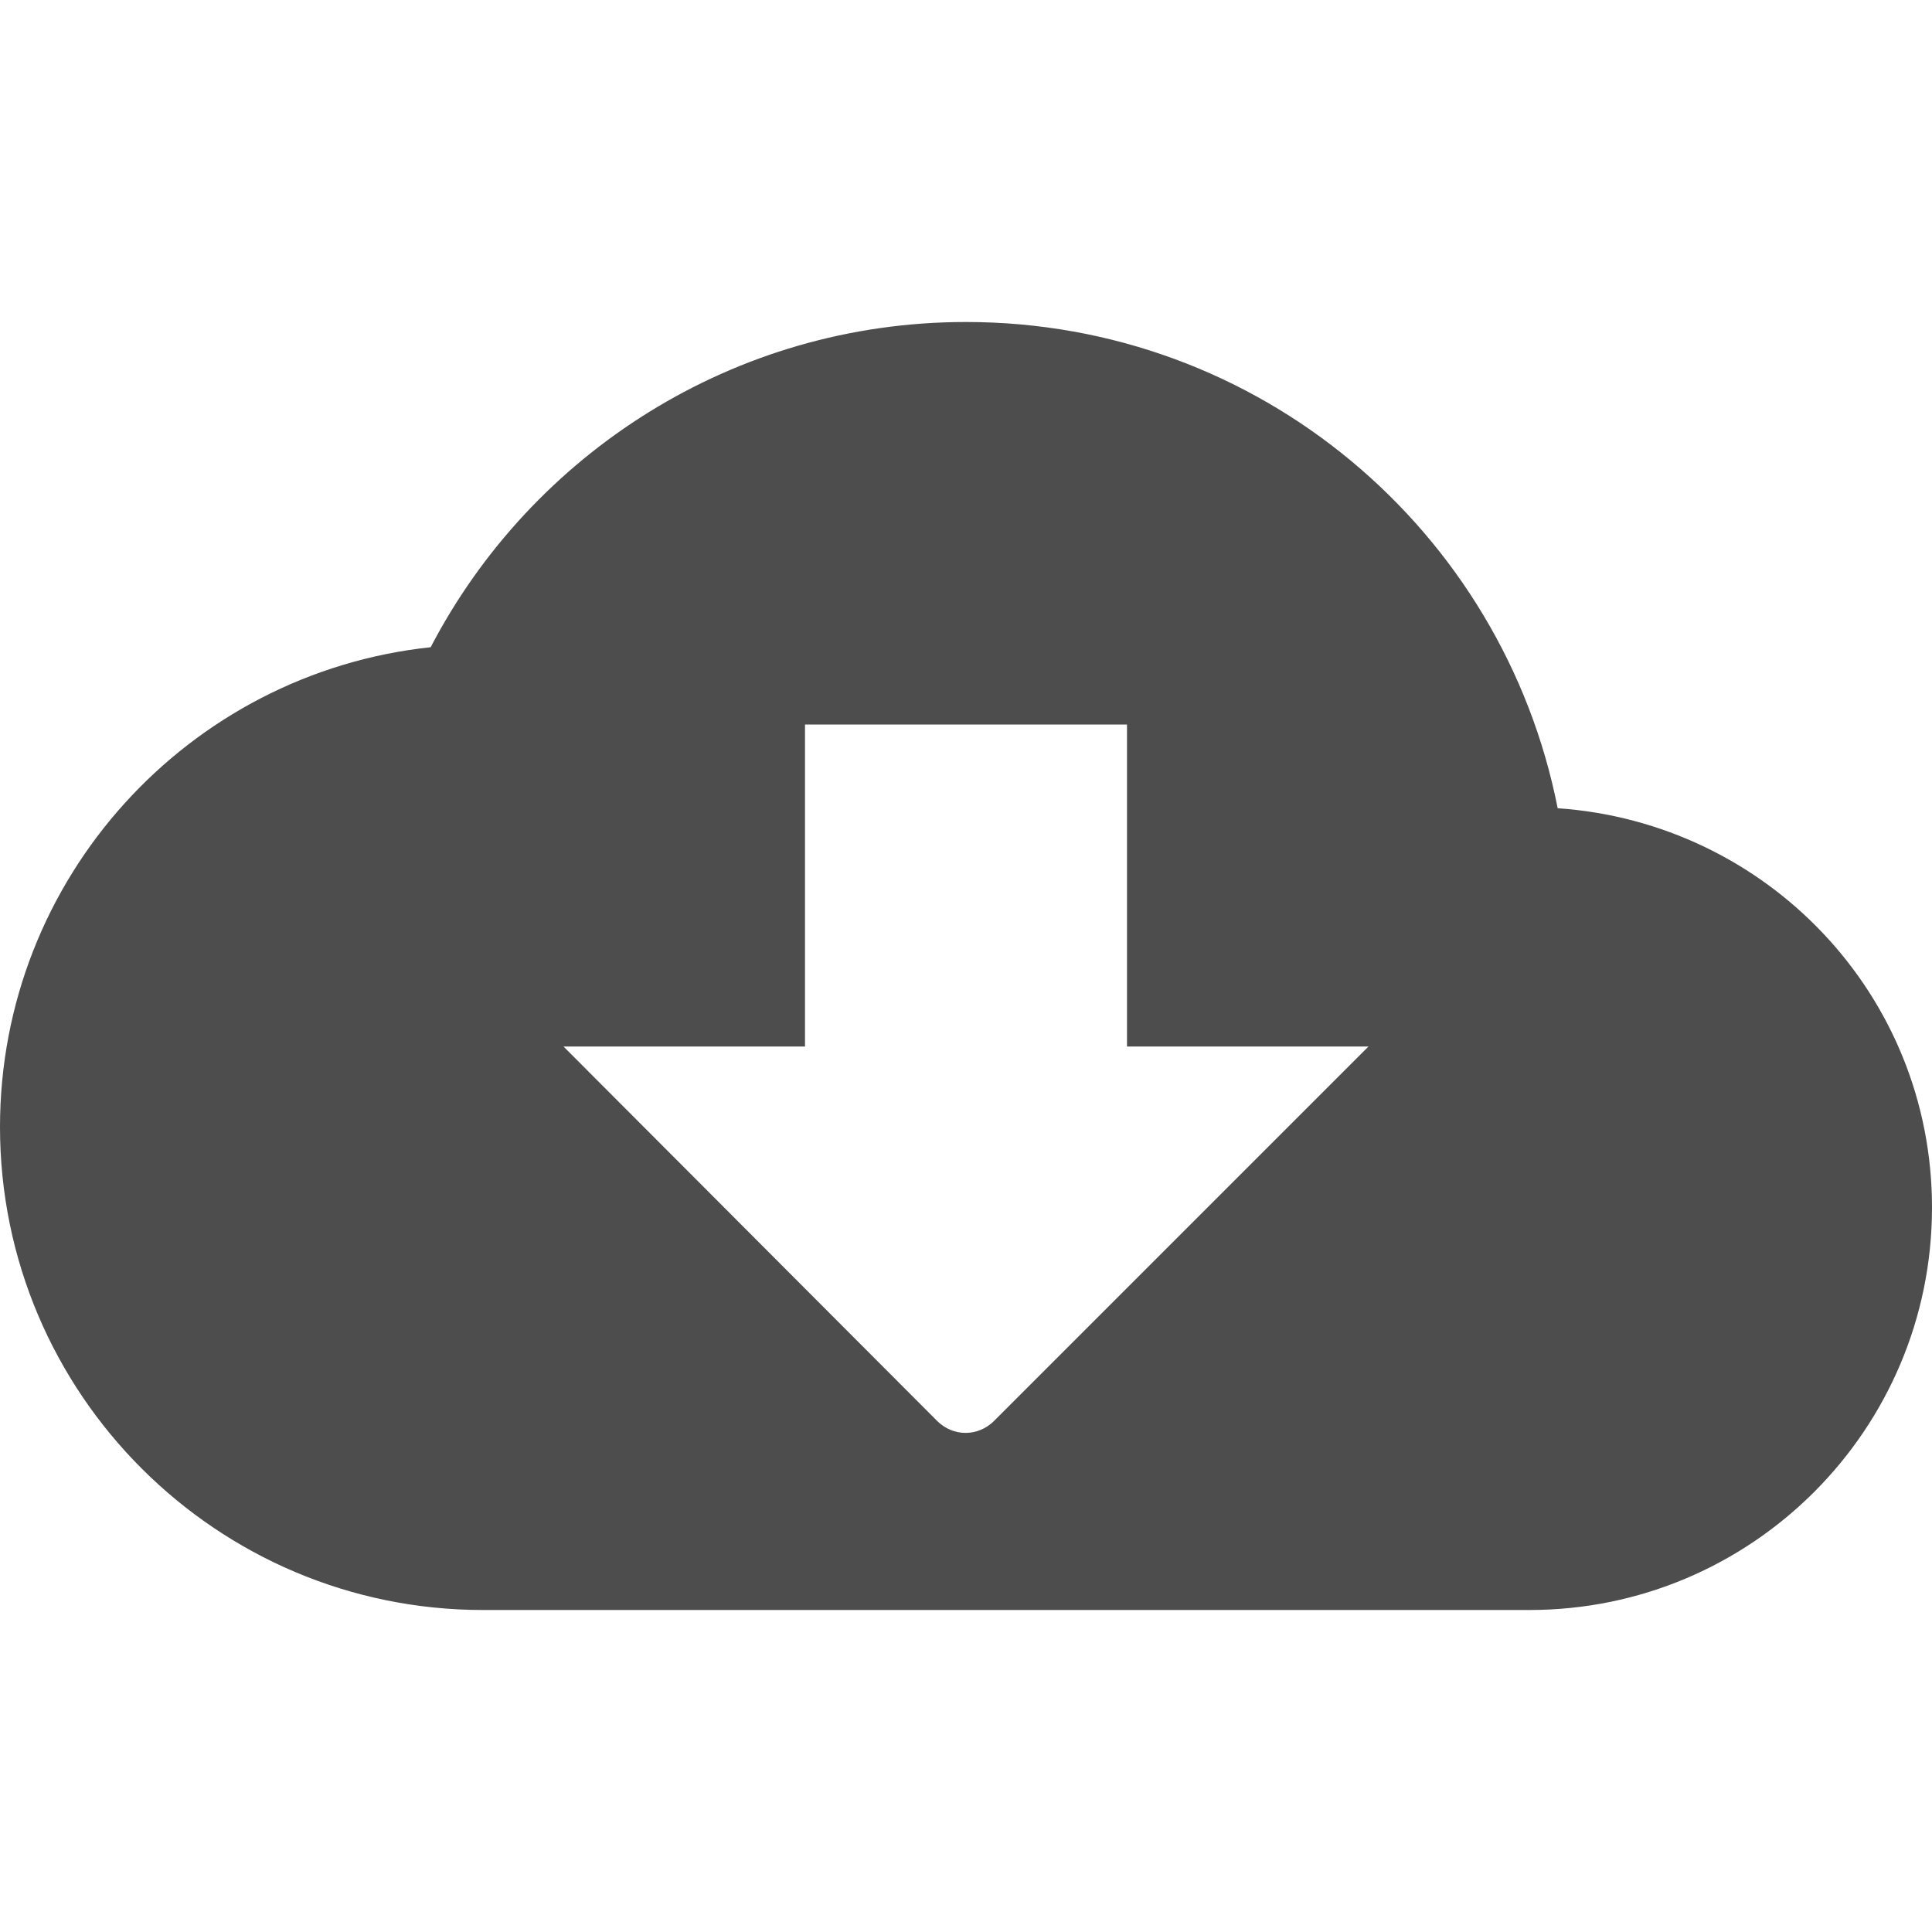
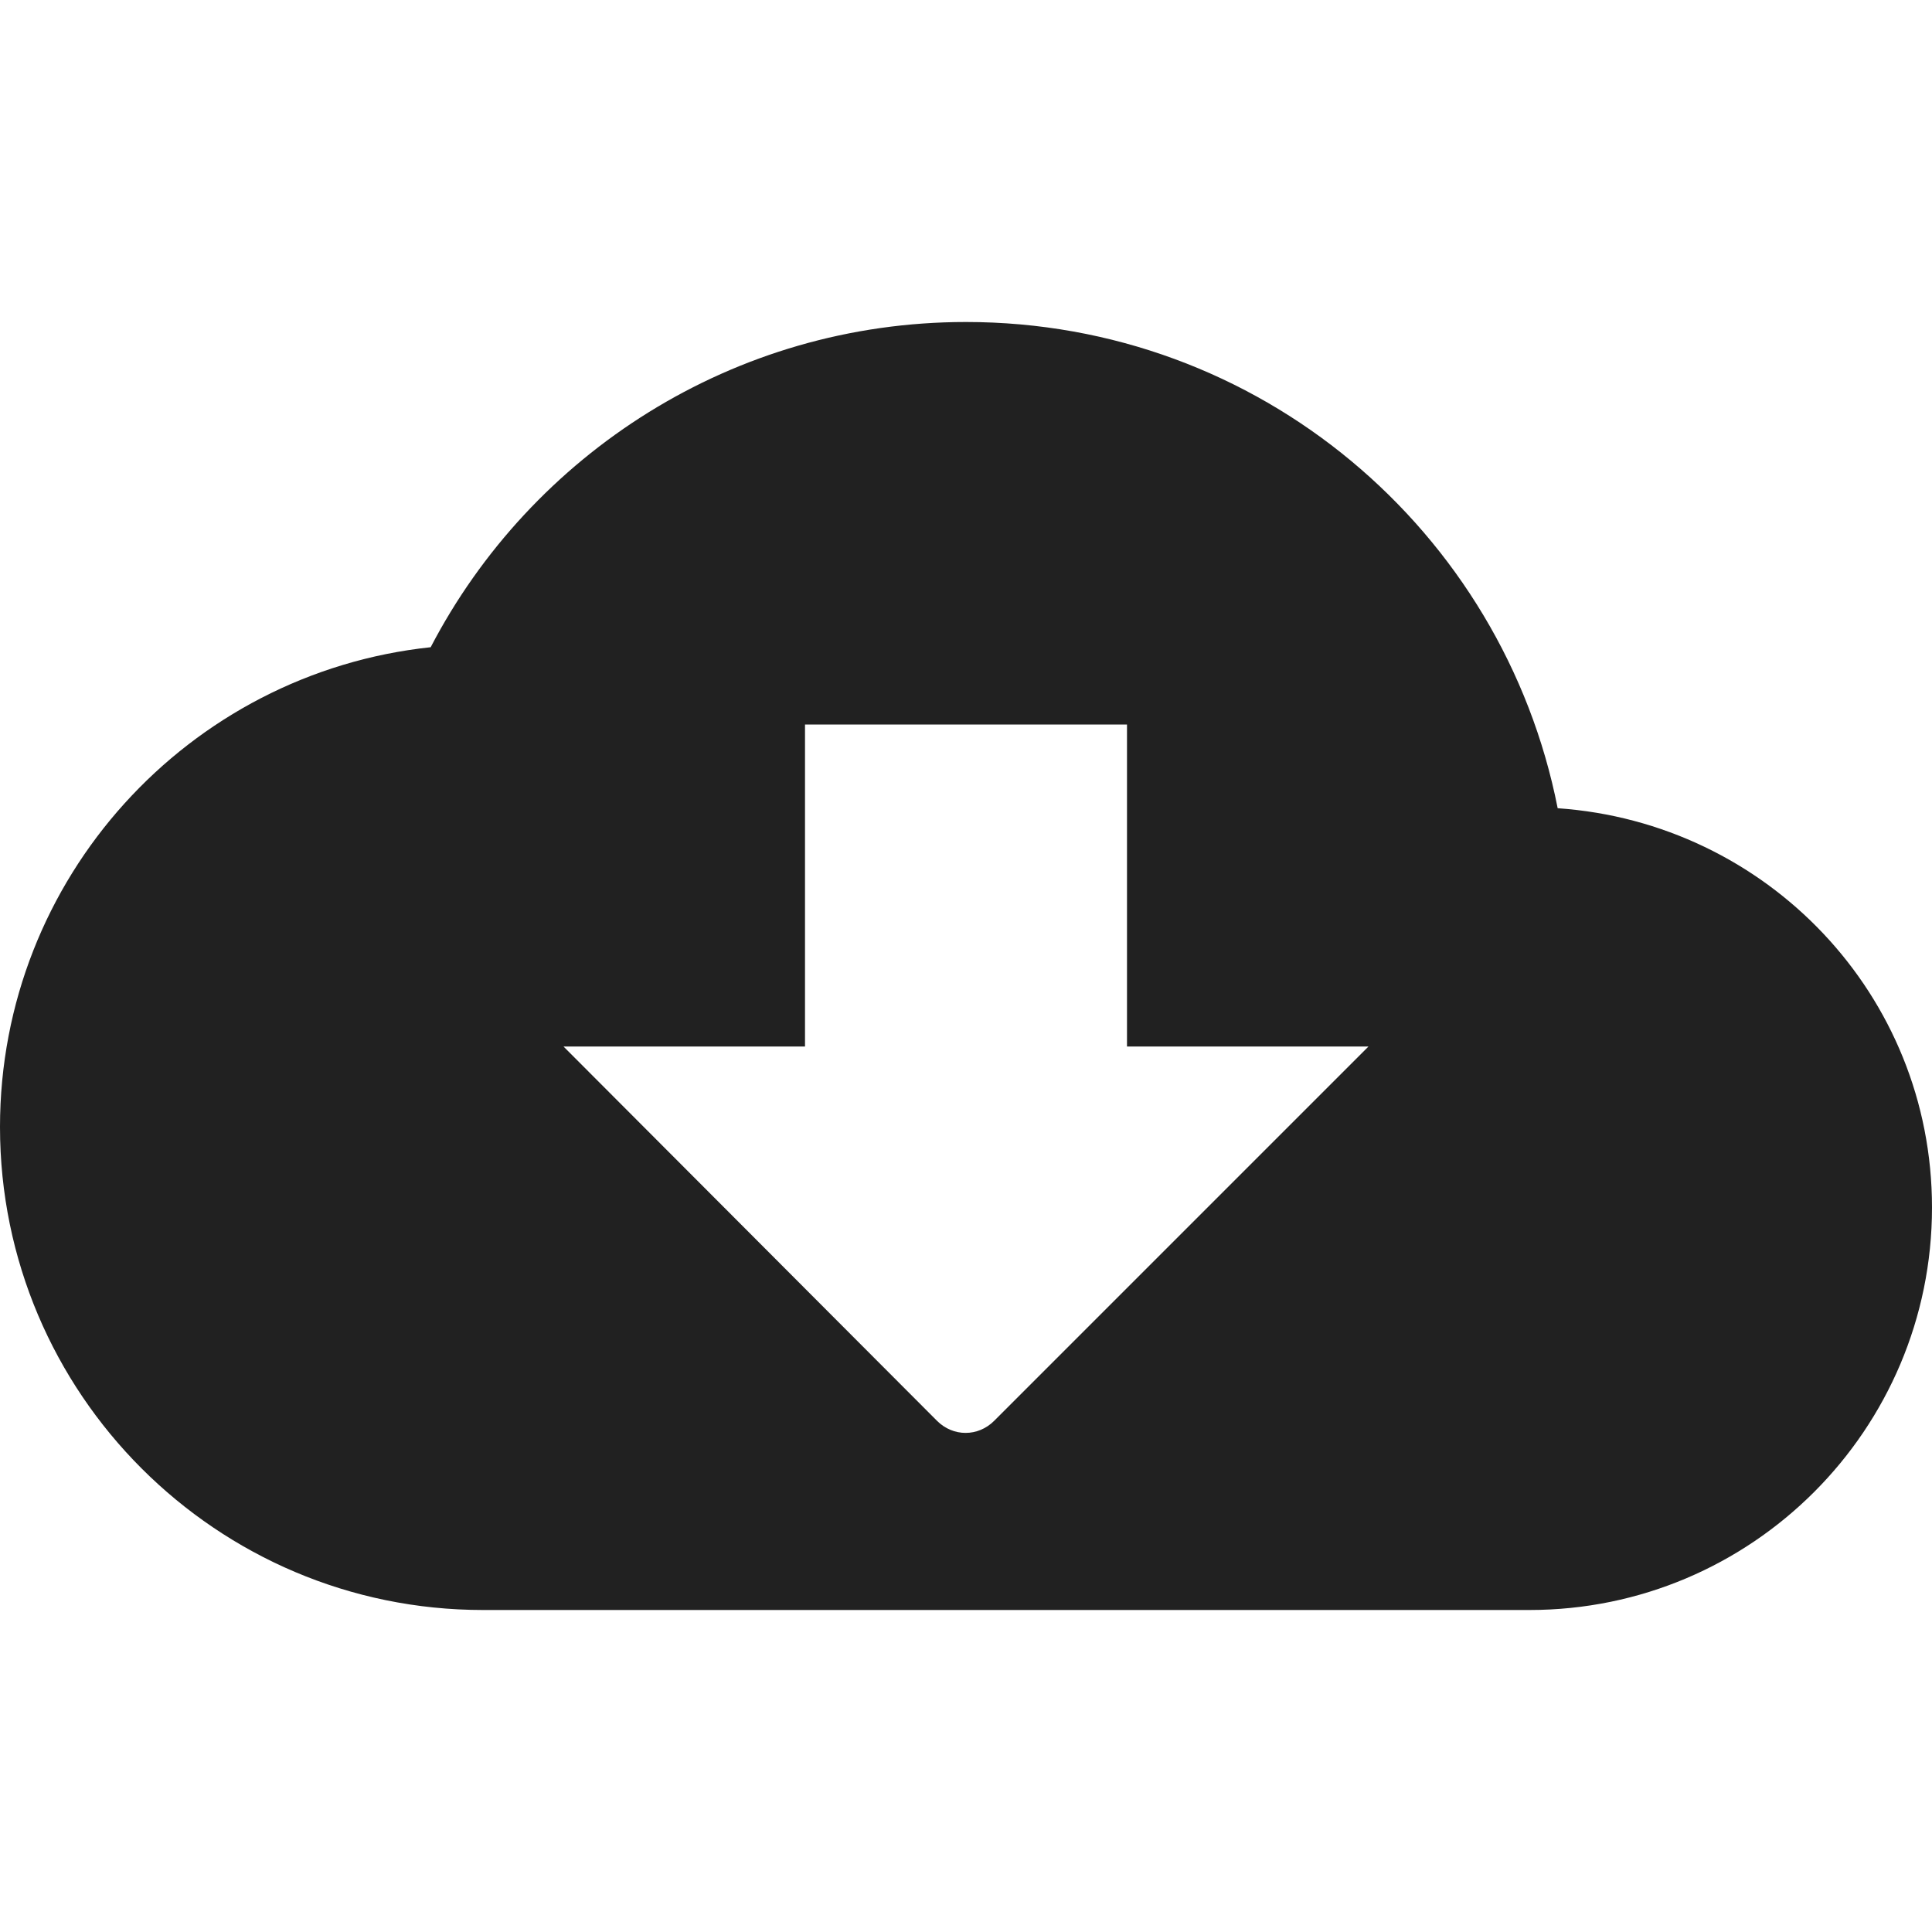
- <svg xmlns="http://www.w3.org/2000/svg" height="24px" viewBox="0 0 24 24" width="24px" fill="#4d4d4d">
+ <svg xmlns="http://www.w3.org/2000/svg" height="24px" viewBox="0 0 24 24" width="24px" fill="#212121">
  <path d="M0 0h24v24H0V0z" fill="none" />
  <path d="M19.35 10.04C18.67 6.59 15.64 4 12 4 9.11 4 6.6 5.64 5.35 8.04 2.34 8.36 0 10.91 0 14c0 3.31 2.69 6 6 6h13c2.76 0 5-2.24 5-5 0-2.64-2.05-4.78-4.65-4.96zM17 13l-4.65 4.65c-.2.2-.51.2-.71 0L7 13h3V9h4v4h3z" />
</svg>
